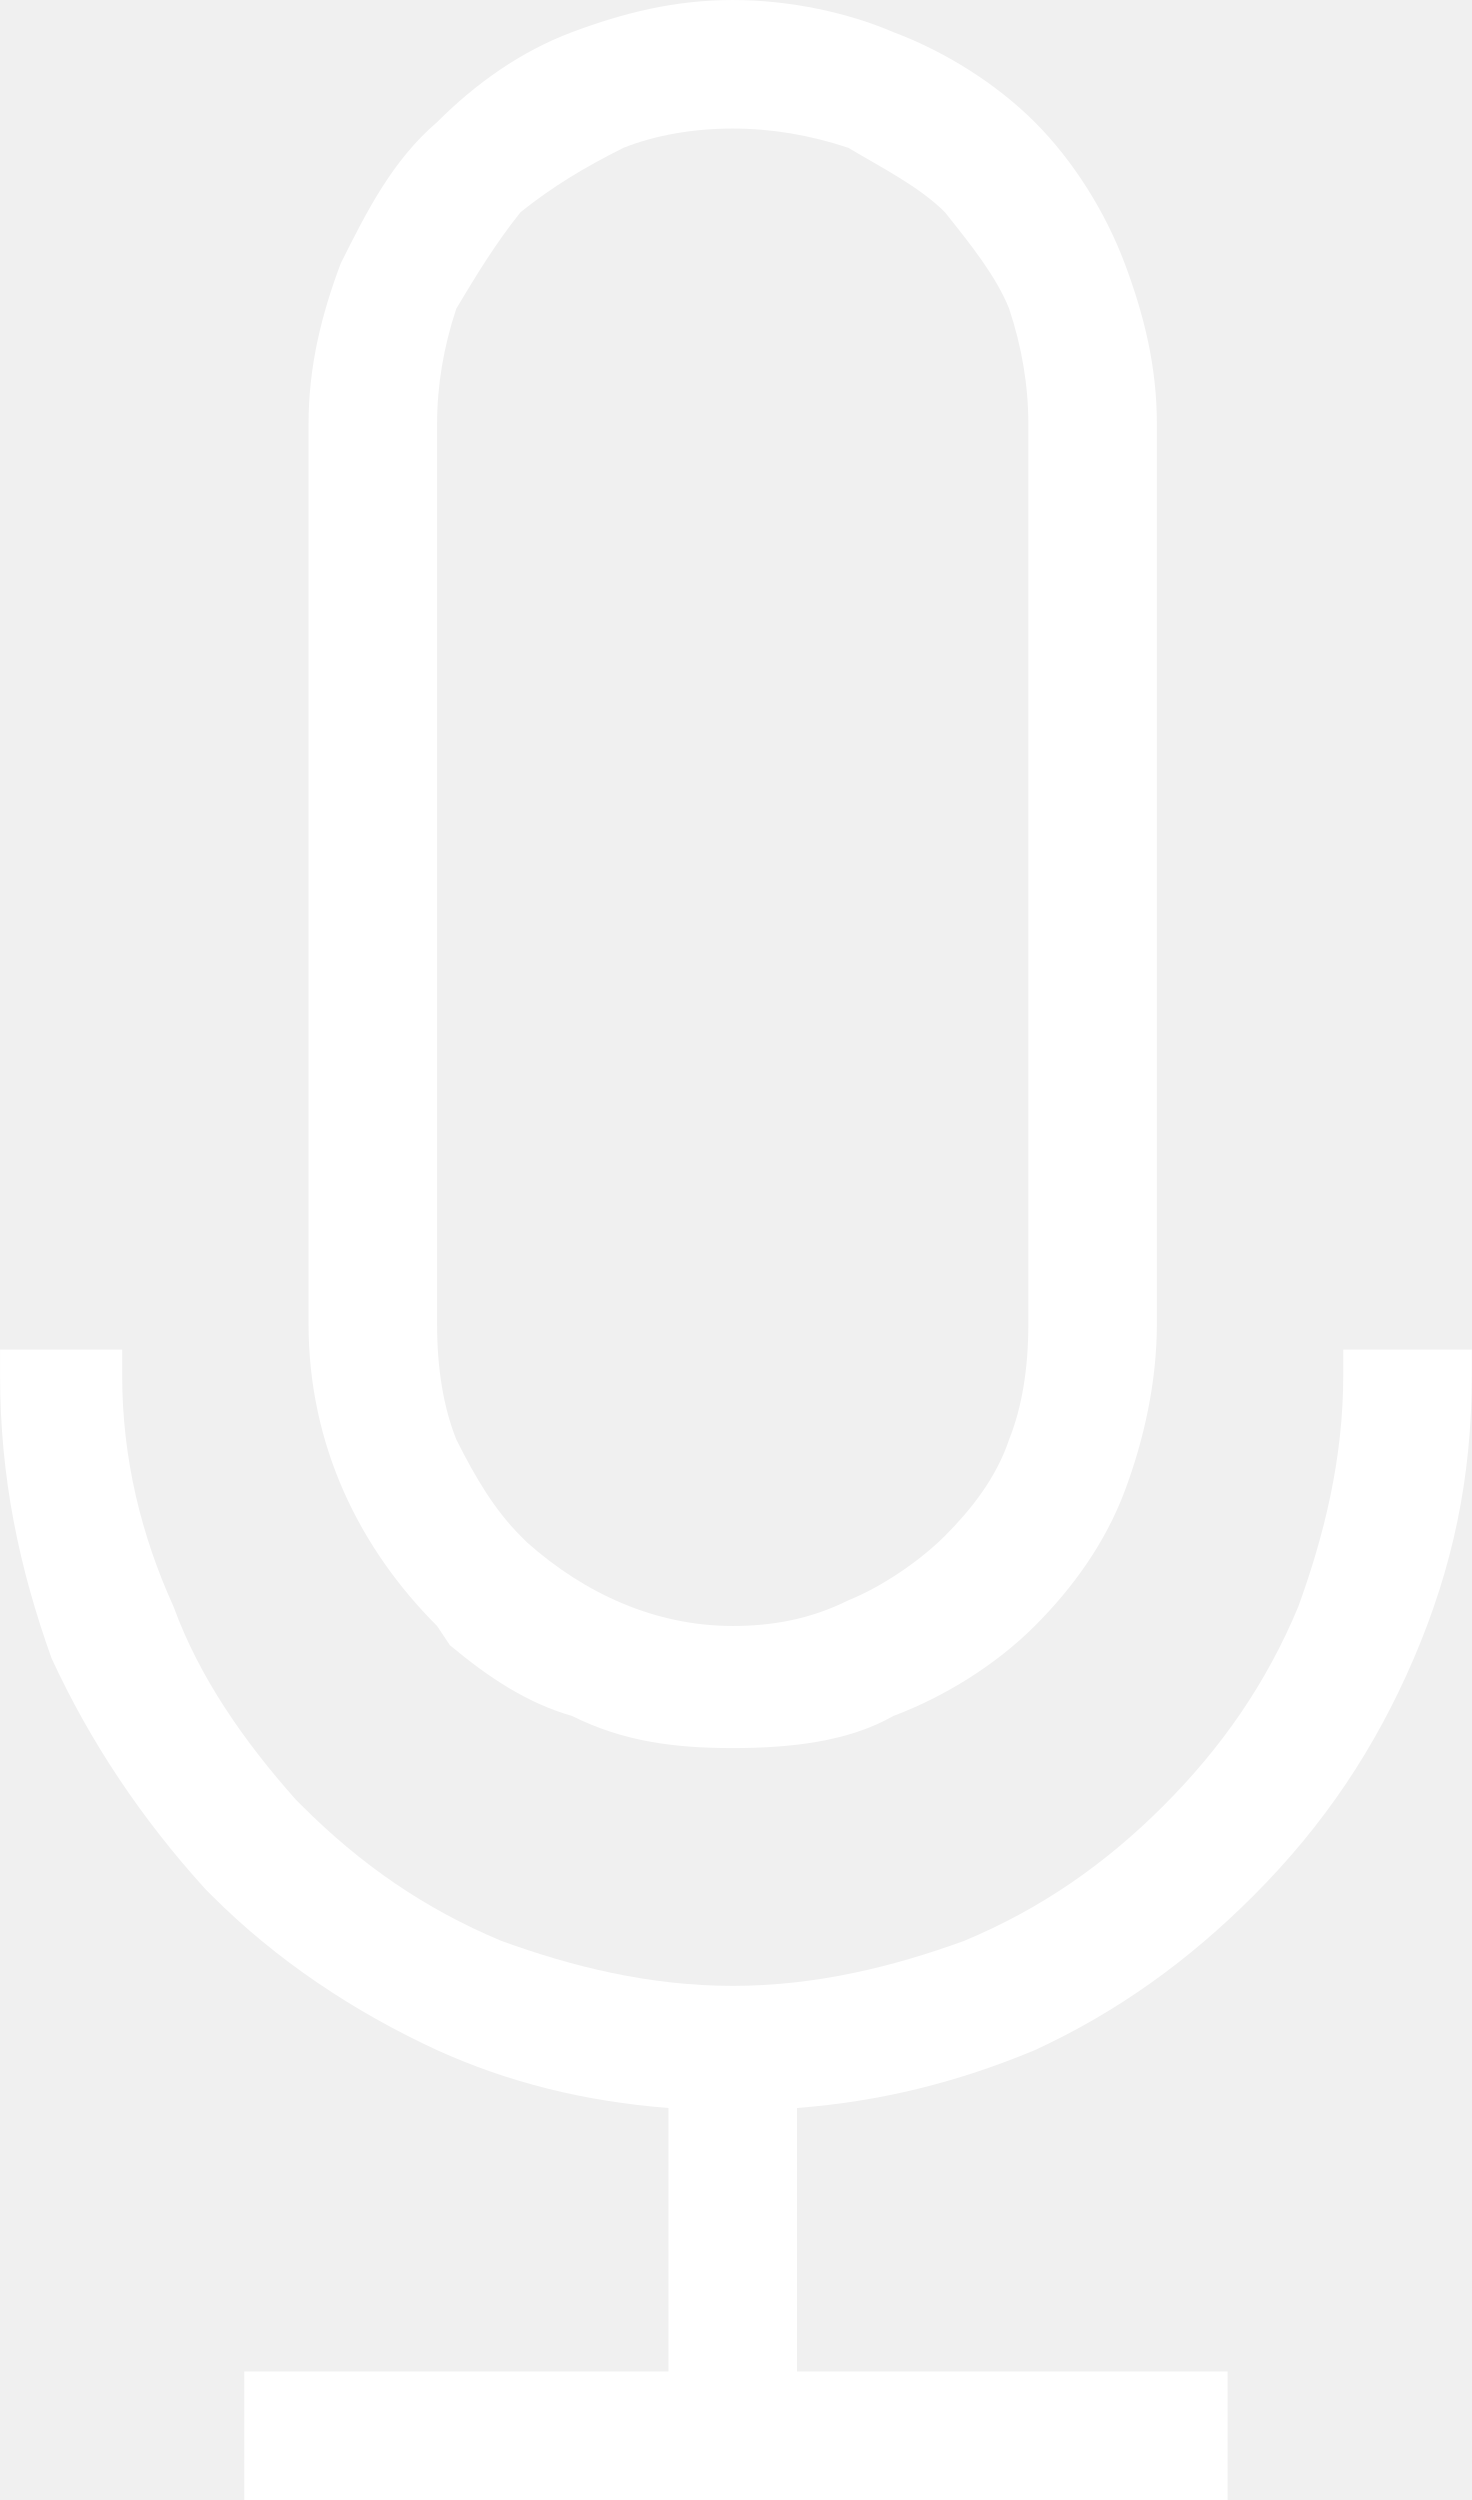
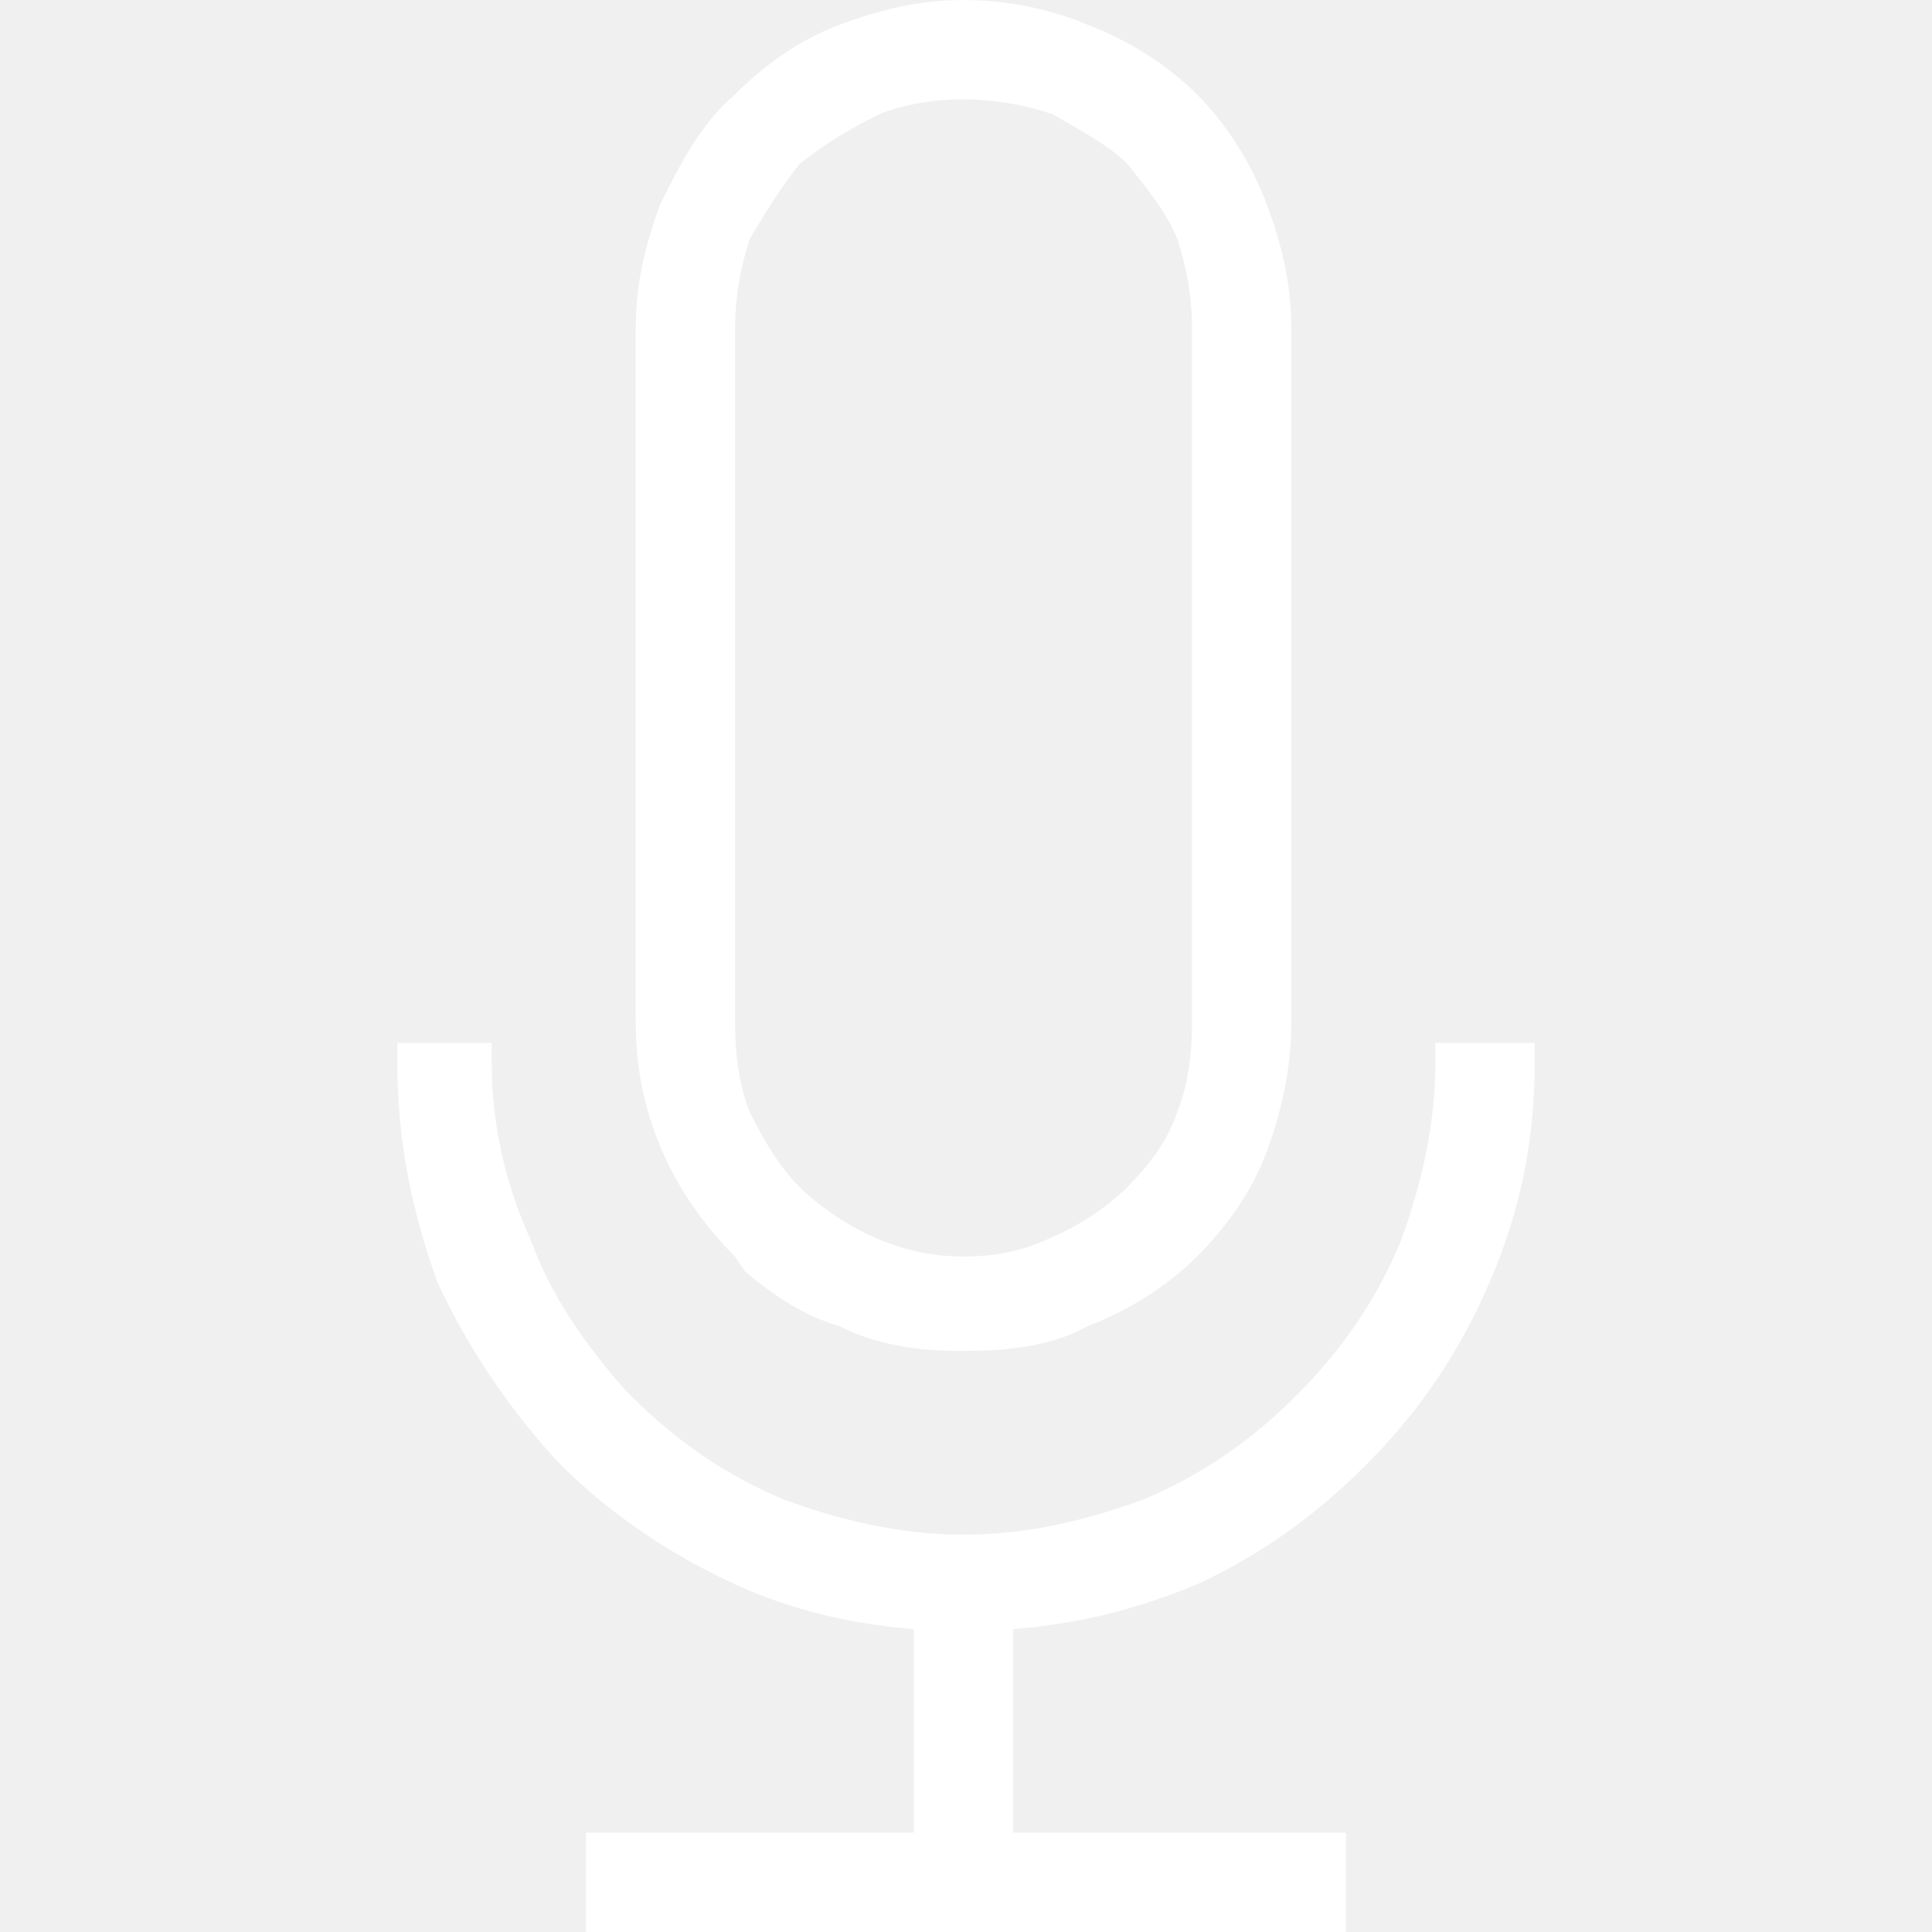
- <svg xmlns="http://www.w3.org/2000/svg" xml:space="preserve" width="4.452mm" height="7.562mm" version="1.1" style="clip-rule:evenodd;fill-rule:evenodd;image-rendering:optimizeQuality;shape-rendering:geometricPrecision;text-rendering:geometricPrecision" viewBox="0 0 445.179 756.222" id="svg10">
+ <svg xmlns="http://www.w3.org/2000/svg" xml:space="preserve" width="23" height="23" version="1.1" style="clip-rule:evenodd;fill-rule:evenodd;image-rendering:optimizeQuality;shape-rendering:geometricPrecision;text-rendering:geometricPrecision" viewBox="0 0 445.179 756.222" id="svg10">
  <defs id="defs4">
    <style type="text/css" id="style2">
   
    .fil0 {fill:white;fill-rule:nonzero}
   
  </style>
  </defs>
  <g id="Layer_x0020_1" transform="matrix(1.944015,0,0,1.944015,-14097.994,-18753.909)">
    <path class="fil0" d="m 7366,9647 v 0 c 9,0 18,2 25,5 8,3 16,8 22,14 6,6 11,14 14,22 3,8 5,16 5,25 v 140 c 0,9 -2,18 -5,26 -3,8 -8,15 -14,21 -6,6 -14,11 -22,14 -7,4 -16,5 -25,5 v 0 c -9,0 -17,-1 -25,-5 -7,-2 -13,-6 -19,-11 v 0 l -2,-3 c -12,-12 -20,-28 -20,-47 v -140 c 0,-9 2,-17 5,-25 4,-8 8,-16 15,-22 v 0 c 6,-6 13,-11 21,-14 8,-3 16,-5 25,-5 z m -72,369 h 62 v -41 c -13,-1 -25,-4 -36,-9 -13,-6 -25,-14 -35,-24 l -1,-1 v 0 c -10,-11 -18,-23 -24,-36 -5,-14 -8,-28 -8,-44 v -4 h 3 13 3 v 4 c 0,13 3,25 8,36 4,11 11,21 19,30 l 1,1 c 9,9 19,16 31,21 11,4 23,7 36,7 v 0 c 13,0 25,-3 36,-7 12,-5 22,-12 31,-21 v 0 c 9,-9 16,-19 21,-31 4,-11 7,-23 7,-36 v -4 h 4 12 4 v 4 c 0,16 -3,30 -9,44 -6,14 -14,26 -25,37 -10,10 -21,18 -34,24 -12,5 -24,8 -37,9 v 41 h 63 4 v 4 12 4 h -4 -145 -4 v -4 -12 -4 z m 72,-349 v 0 c -6,0 -12,1 -17,3 -6,3 -11,6 -16,10 -4,5 -7,10 -10,15 -2,6 -3,12 -3,18 v 140 c 0,7 1,13 3,18 3,6 6,11 10,15 l 1,1 c 9,8 20,13 32,13 v 0 c 6,0 12,-1 18,-4 5,-2 11,-6 15,-10 4,-4 8,-9 10,-15 2,-5 3,-11 3,-18 v -140 c 0,-6 -1,-12 -3,-18 -2,-5 -6,-10 -10,-15 -4,-4 -10,-7 -15,-10 -6,-2 -12,-3 -18,-3 z" id="path7" />
  </g>
</svg>
